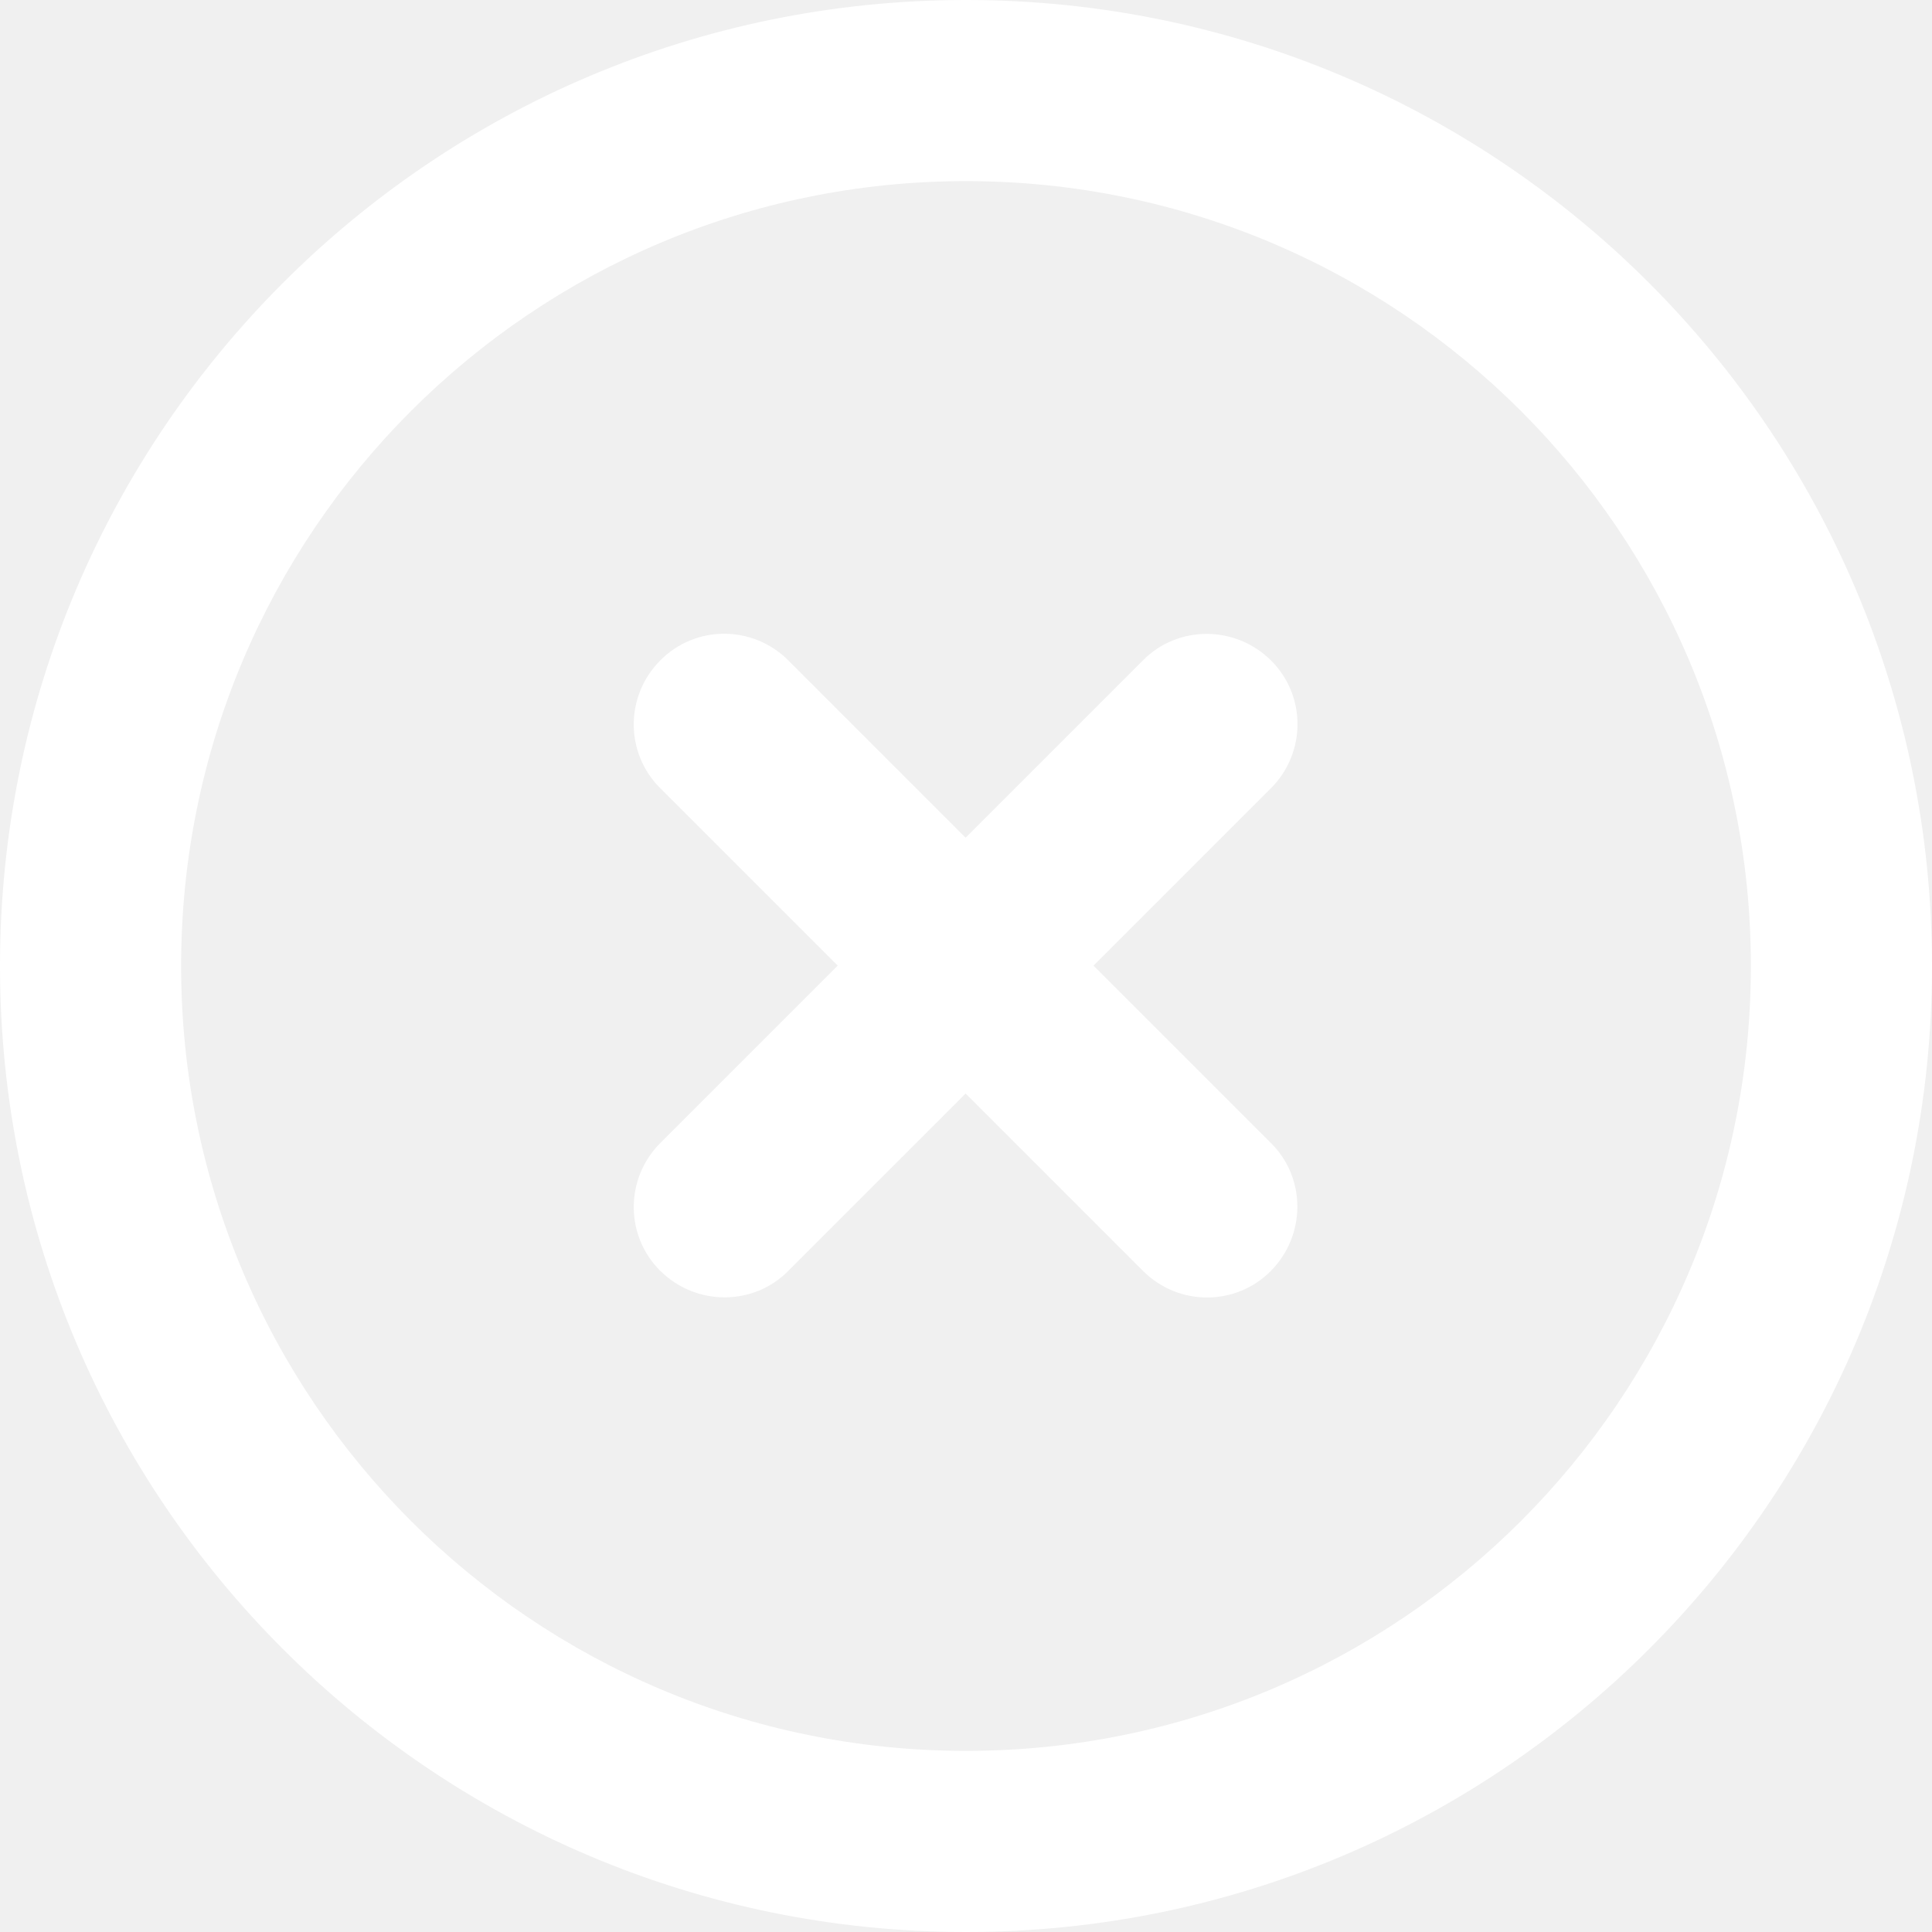
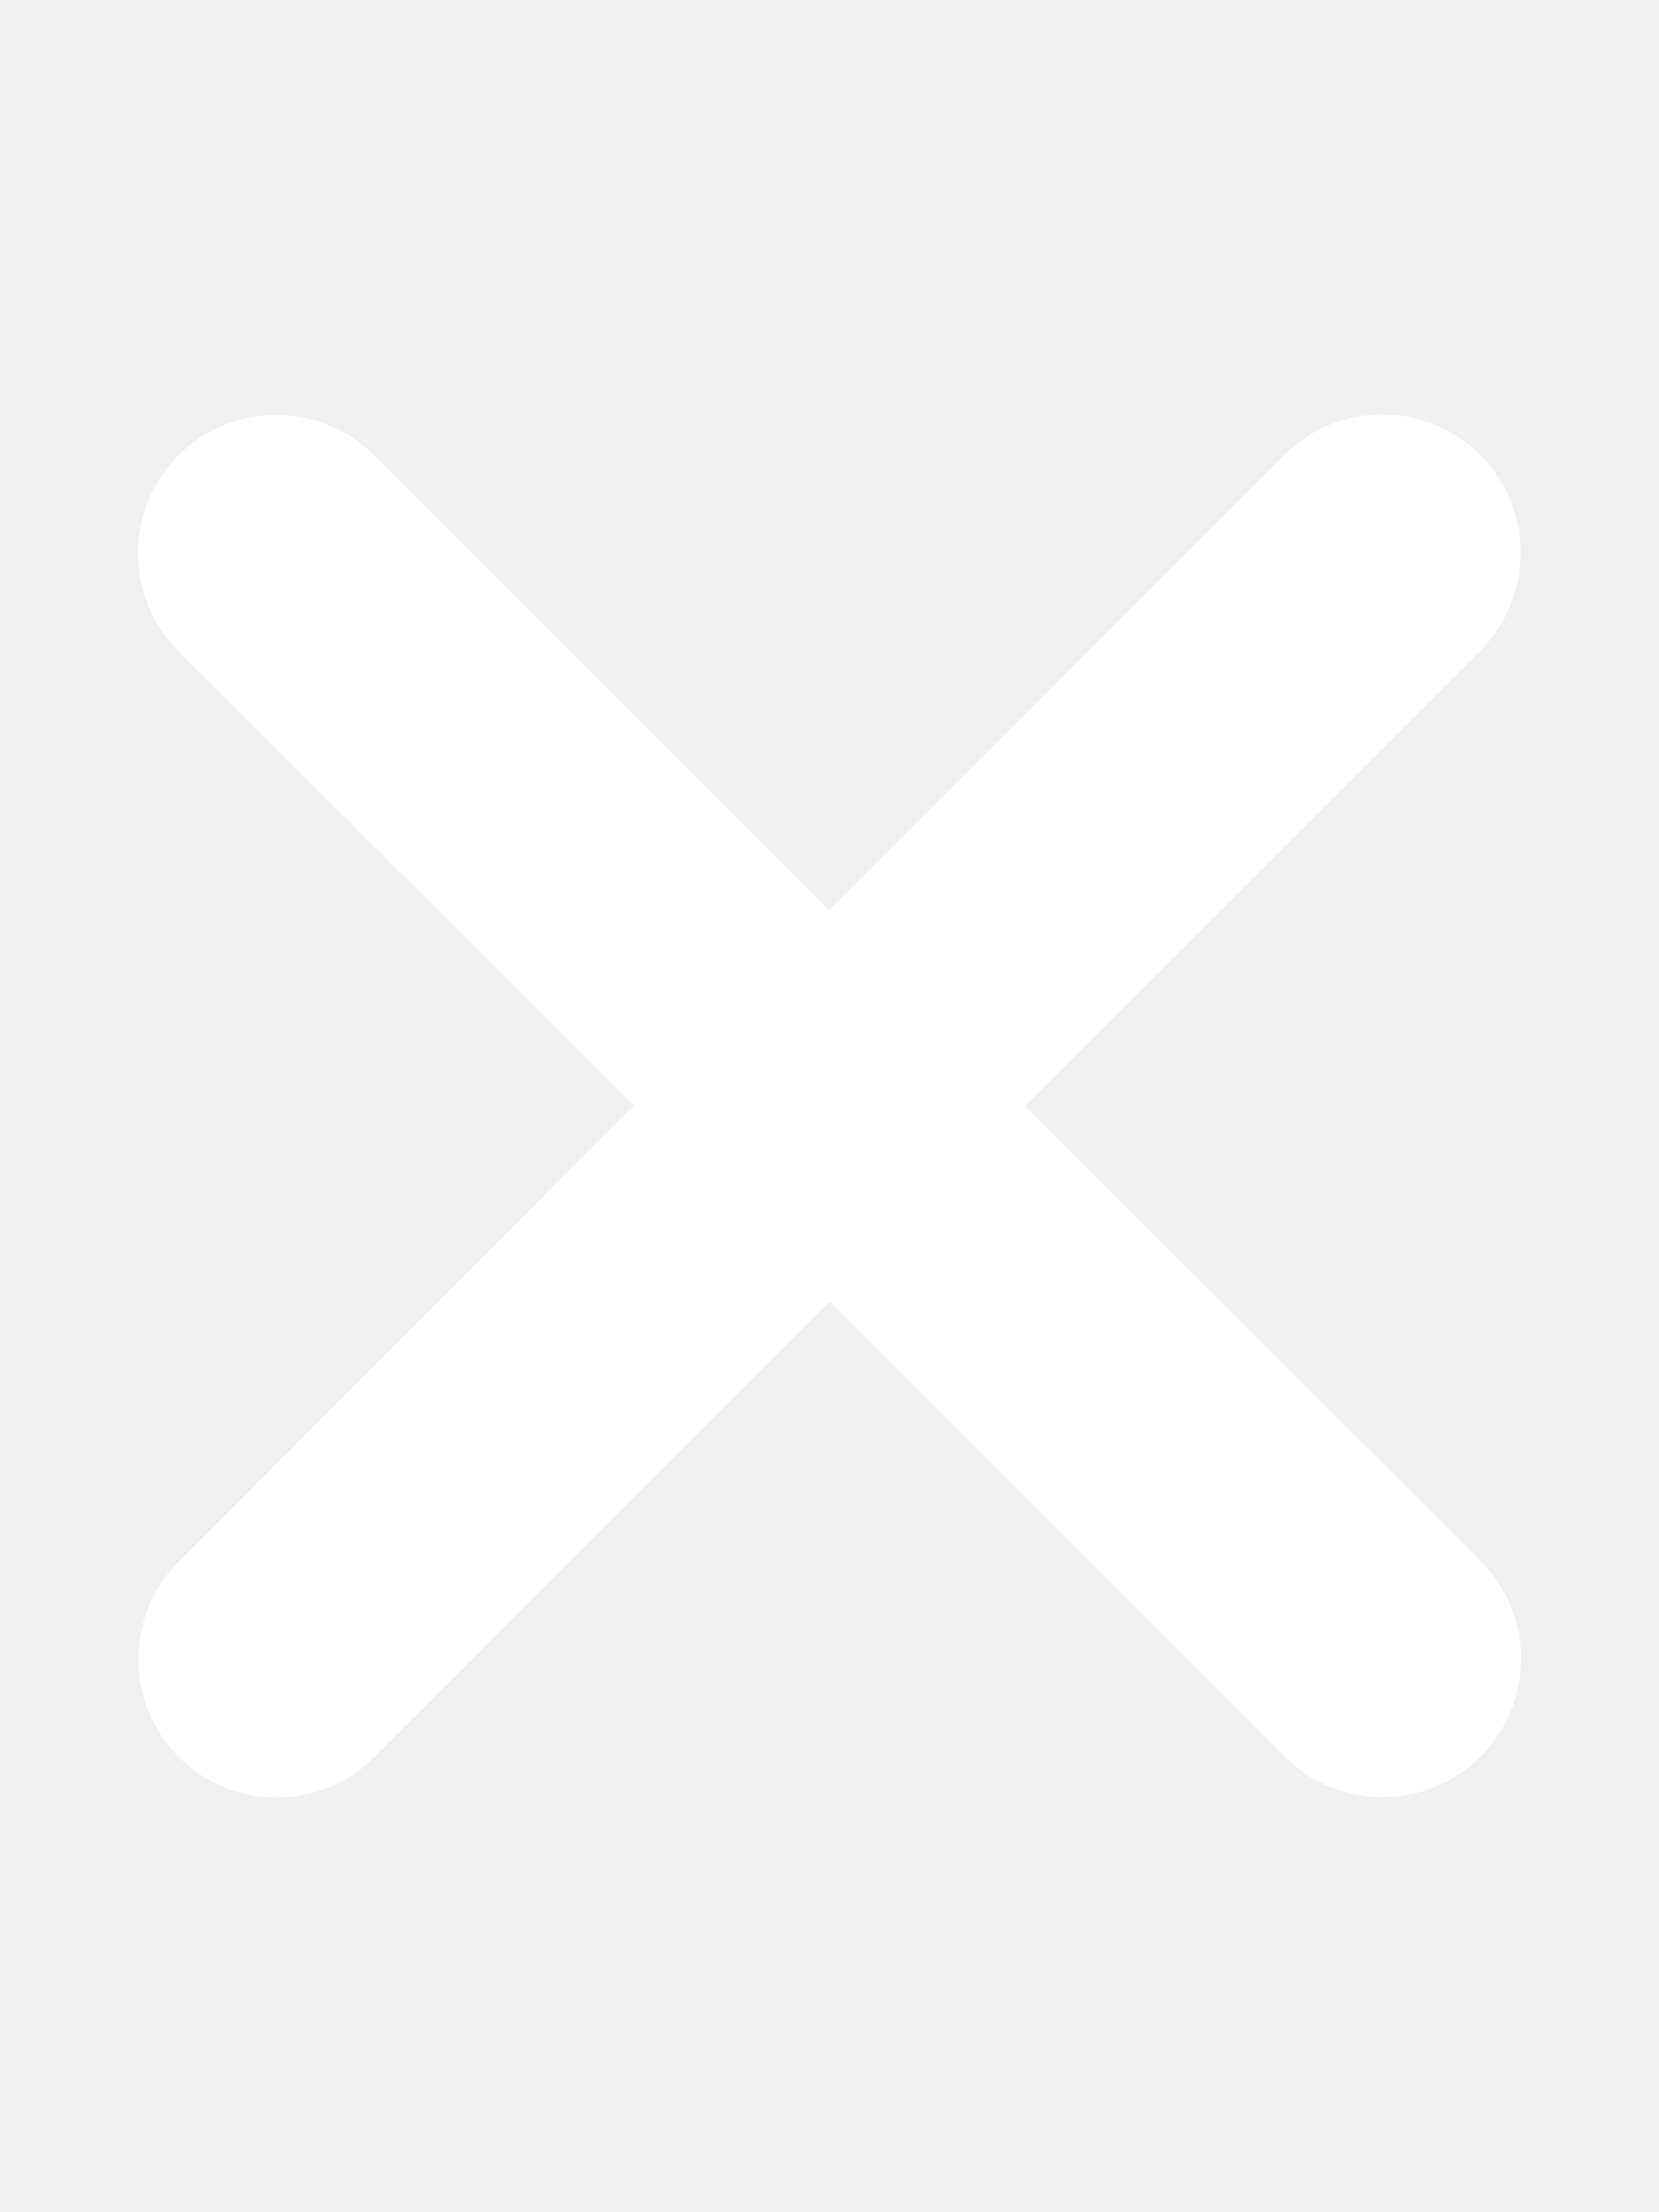
- <svg xmlns="http://www.w3.org/2000/svg" height="2em" viewBox="0 0 512 512">
+ <svg xmlns="http://www.w3.org/2000/svg" height="1.5em" viewBox="0 0 384 512">
  <style>svg{fill:#ffffff}</style>
-   <path d="M256 48a208 208 0 1 1 0 416 208 208 0 1 1 0-416zm0 464A256 256 0 1 0 256 0a256 256 0 1 0 0 512zM175 175c-9.4 9.4-9.4 24.6 0 33.9l47 47-47 47c-9.4 9.4-9.4 24.6 0 33.9s24.6 9.4 33.9 0l47-47 47 47c9.4 9.4 24.6 9.4 33.9 0s9.4-24.6 0-33.9l-47-47 47-47c9.4-9.4 9.4-24.6 0-33.9s-24.6-9.4-33.9 0l-47 47-47-47c-9.4-9.4-24.6-9.4-33.9 0z" />
+   <path d="M342.6 150.6c12.5-12.5 12.5-32.8 0-45.3s-32.8-12.5-45.3 0L192 210.7 86.6 105.4c-12.5-12.5-32.8-12.5-45.3 0s-12.5 32.8 0 45.3L146.7 256 41.4 361.4c-12.5 12.5-12.5 32.8 0 45.3s32.8 12.5 45.3 0L192 301.3 297.4 406.6c12.5 12.5 32.8 12.5 45.3 0s12.5-32.8 0-45.3L237.3 256 342.6 150.6z" />
</svg>
